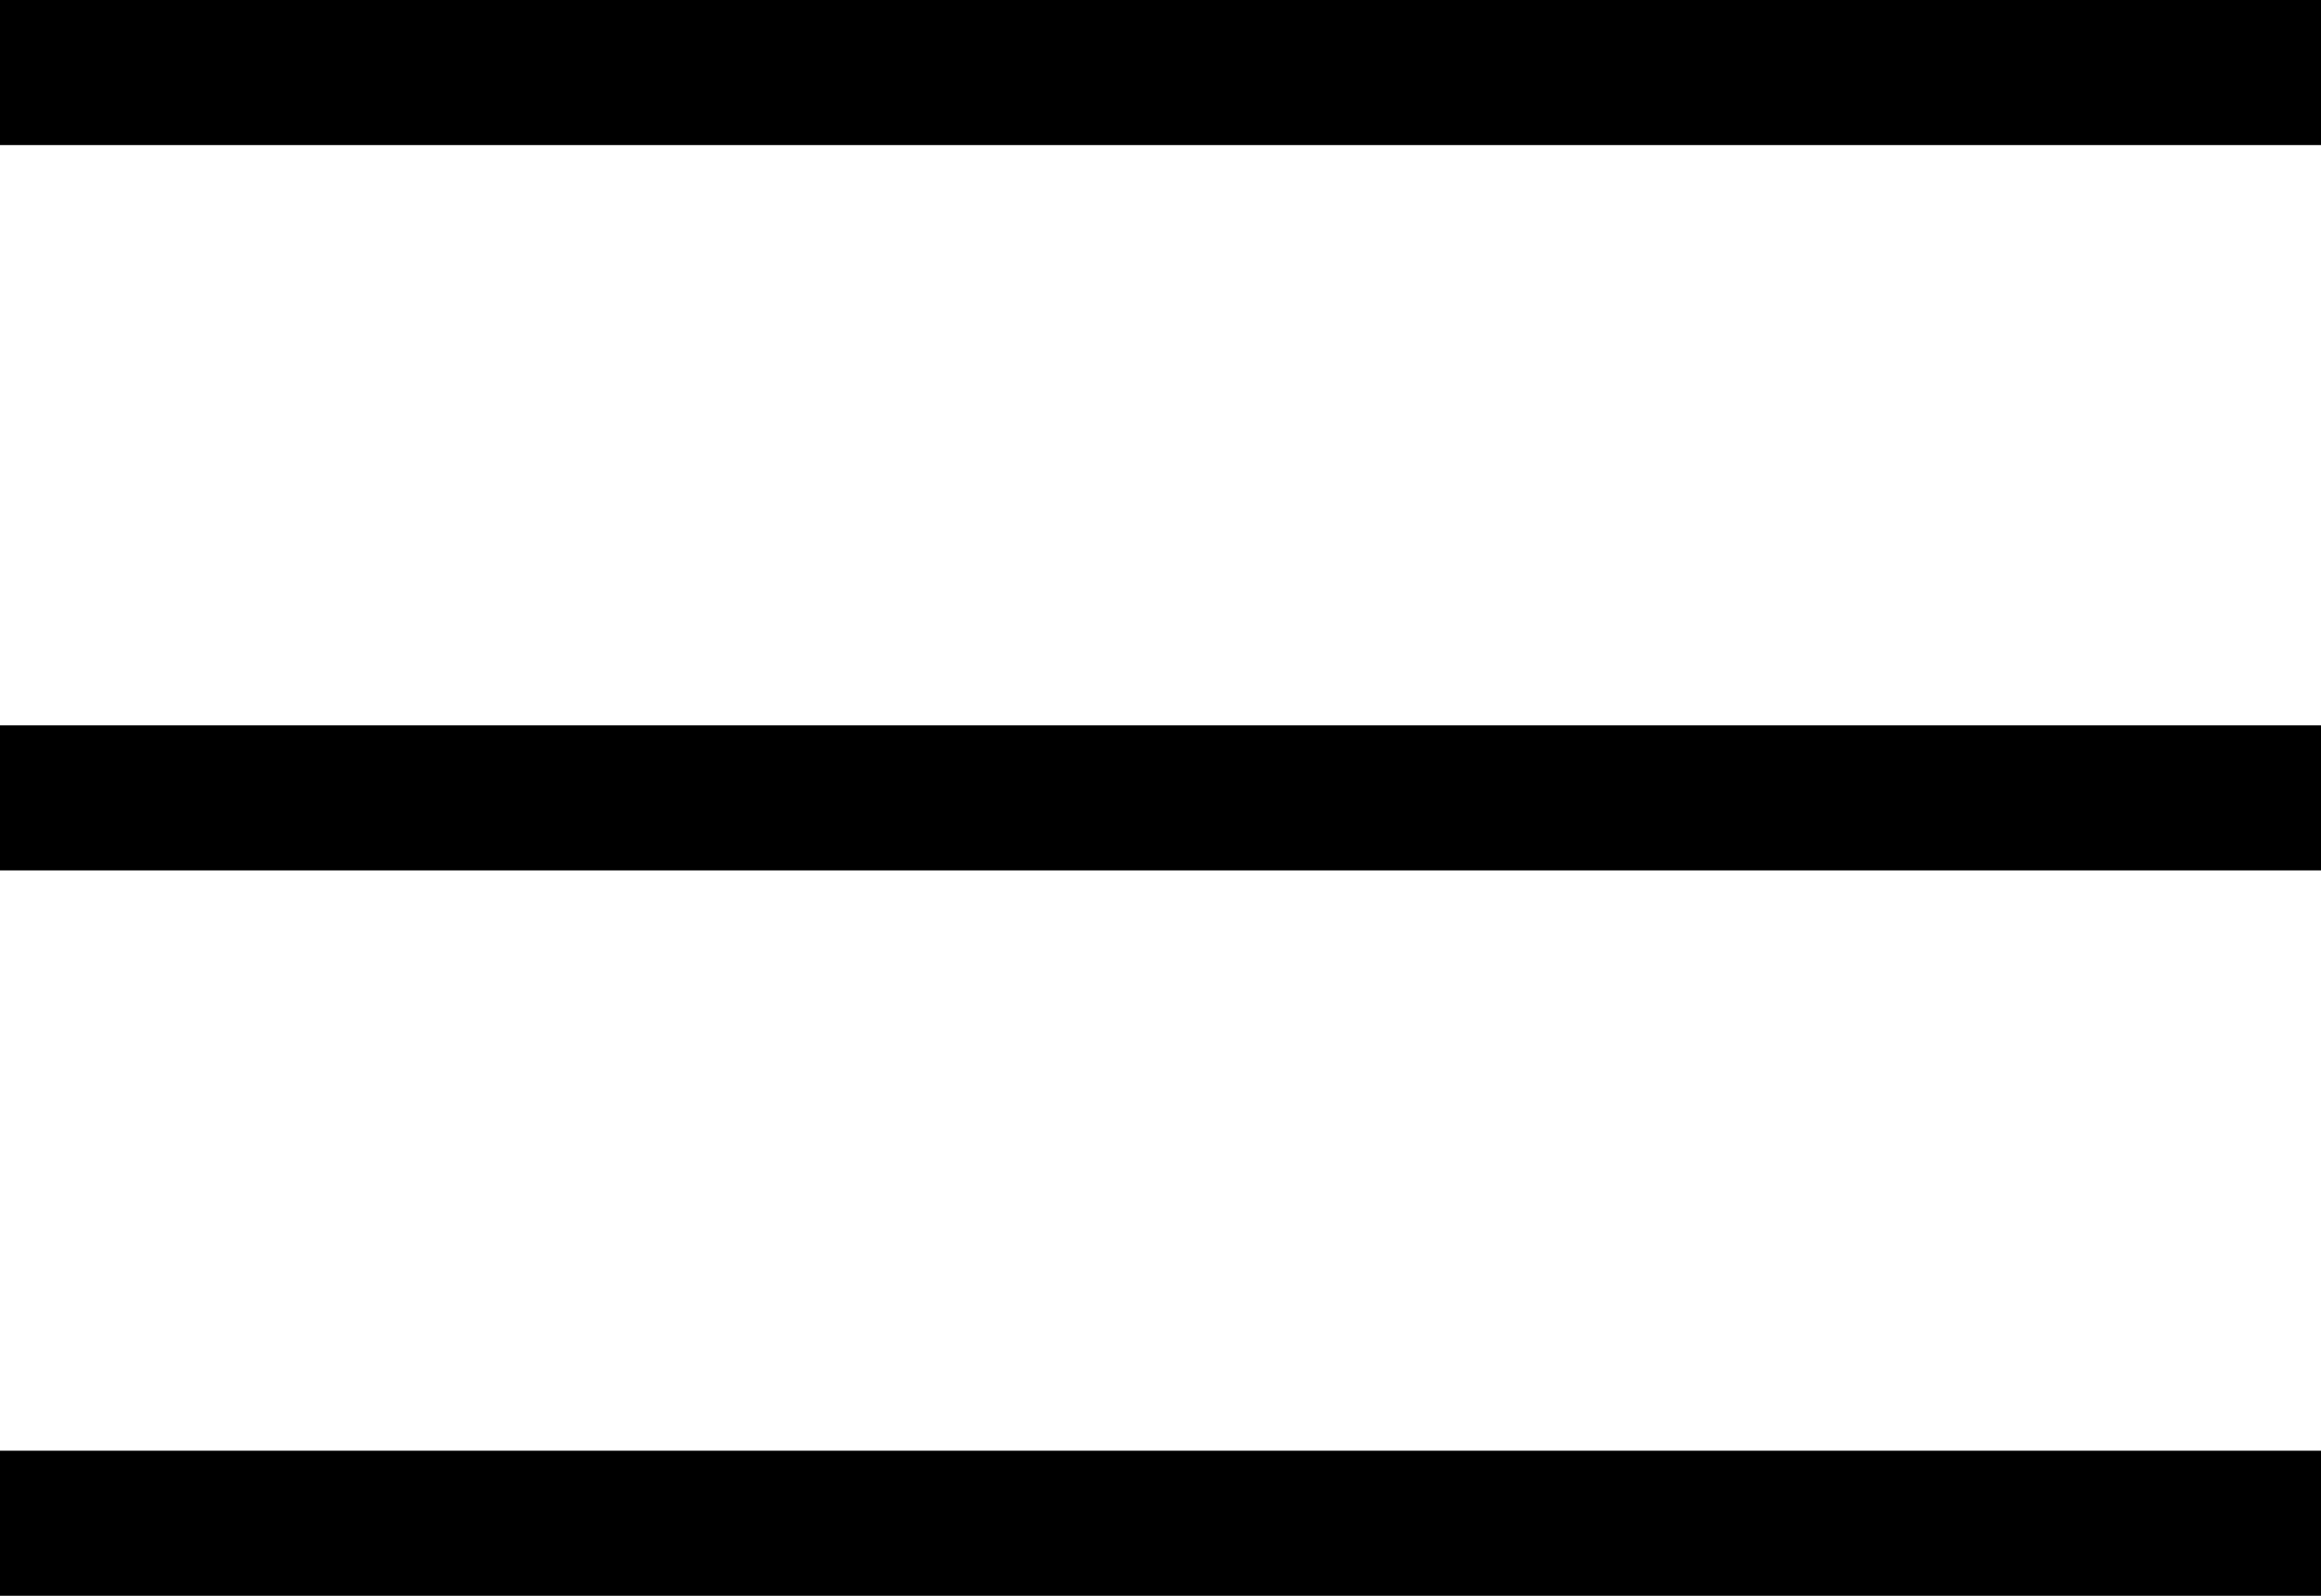
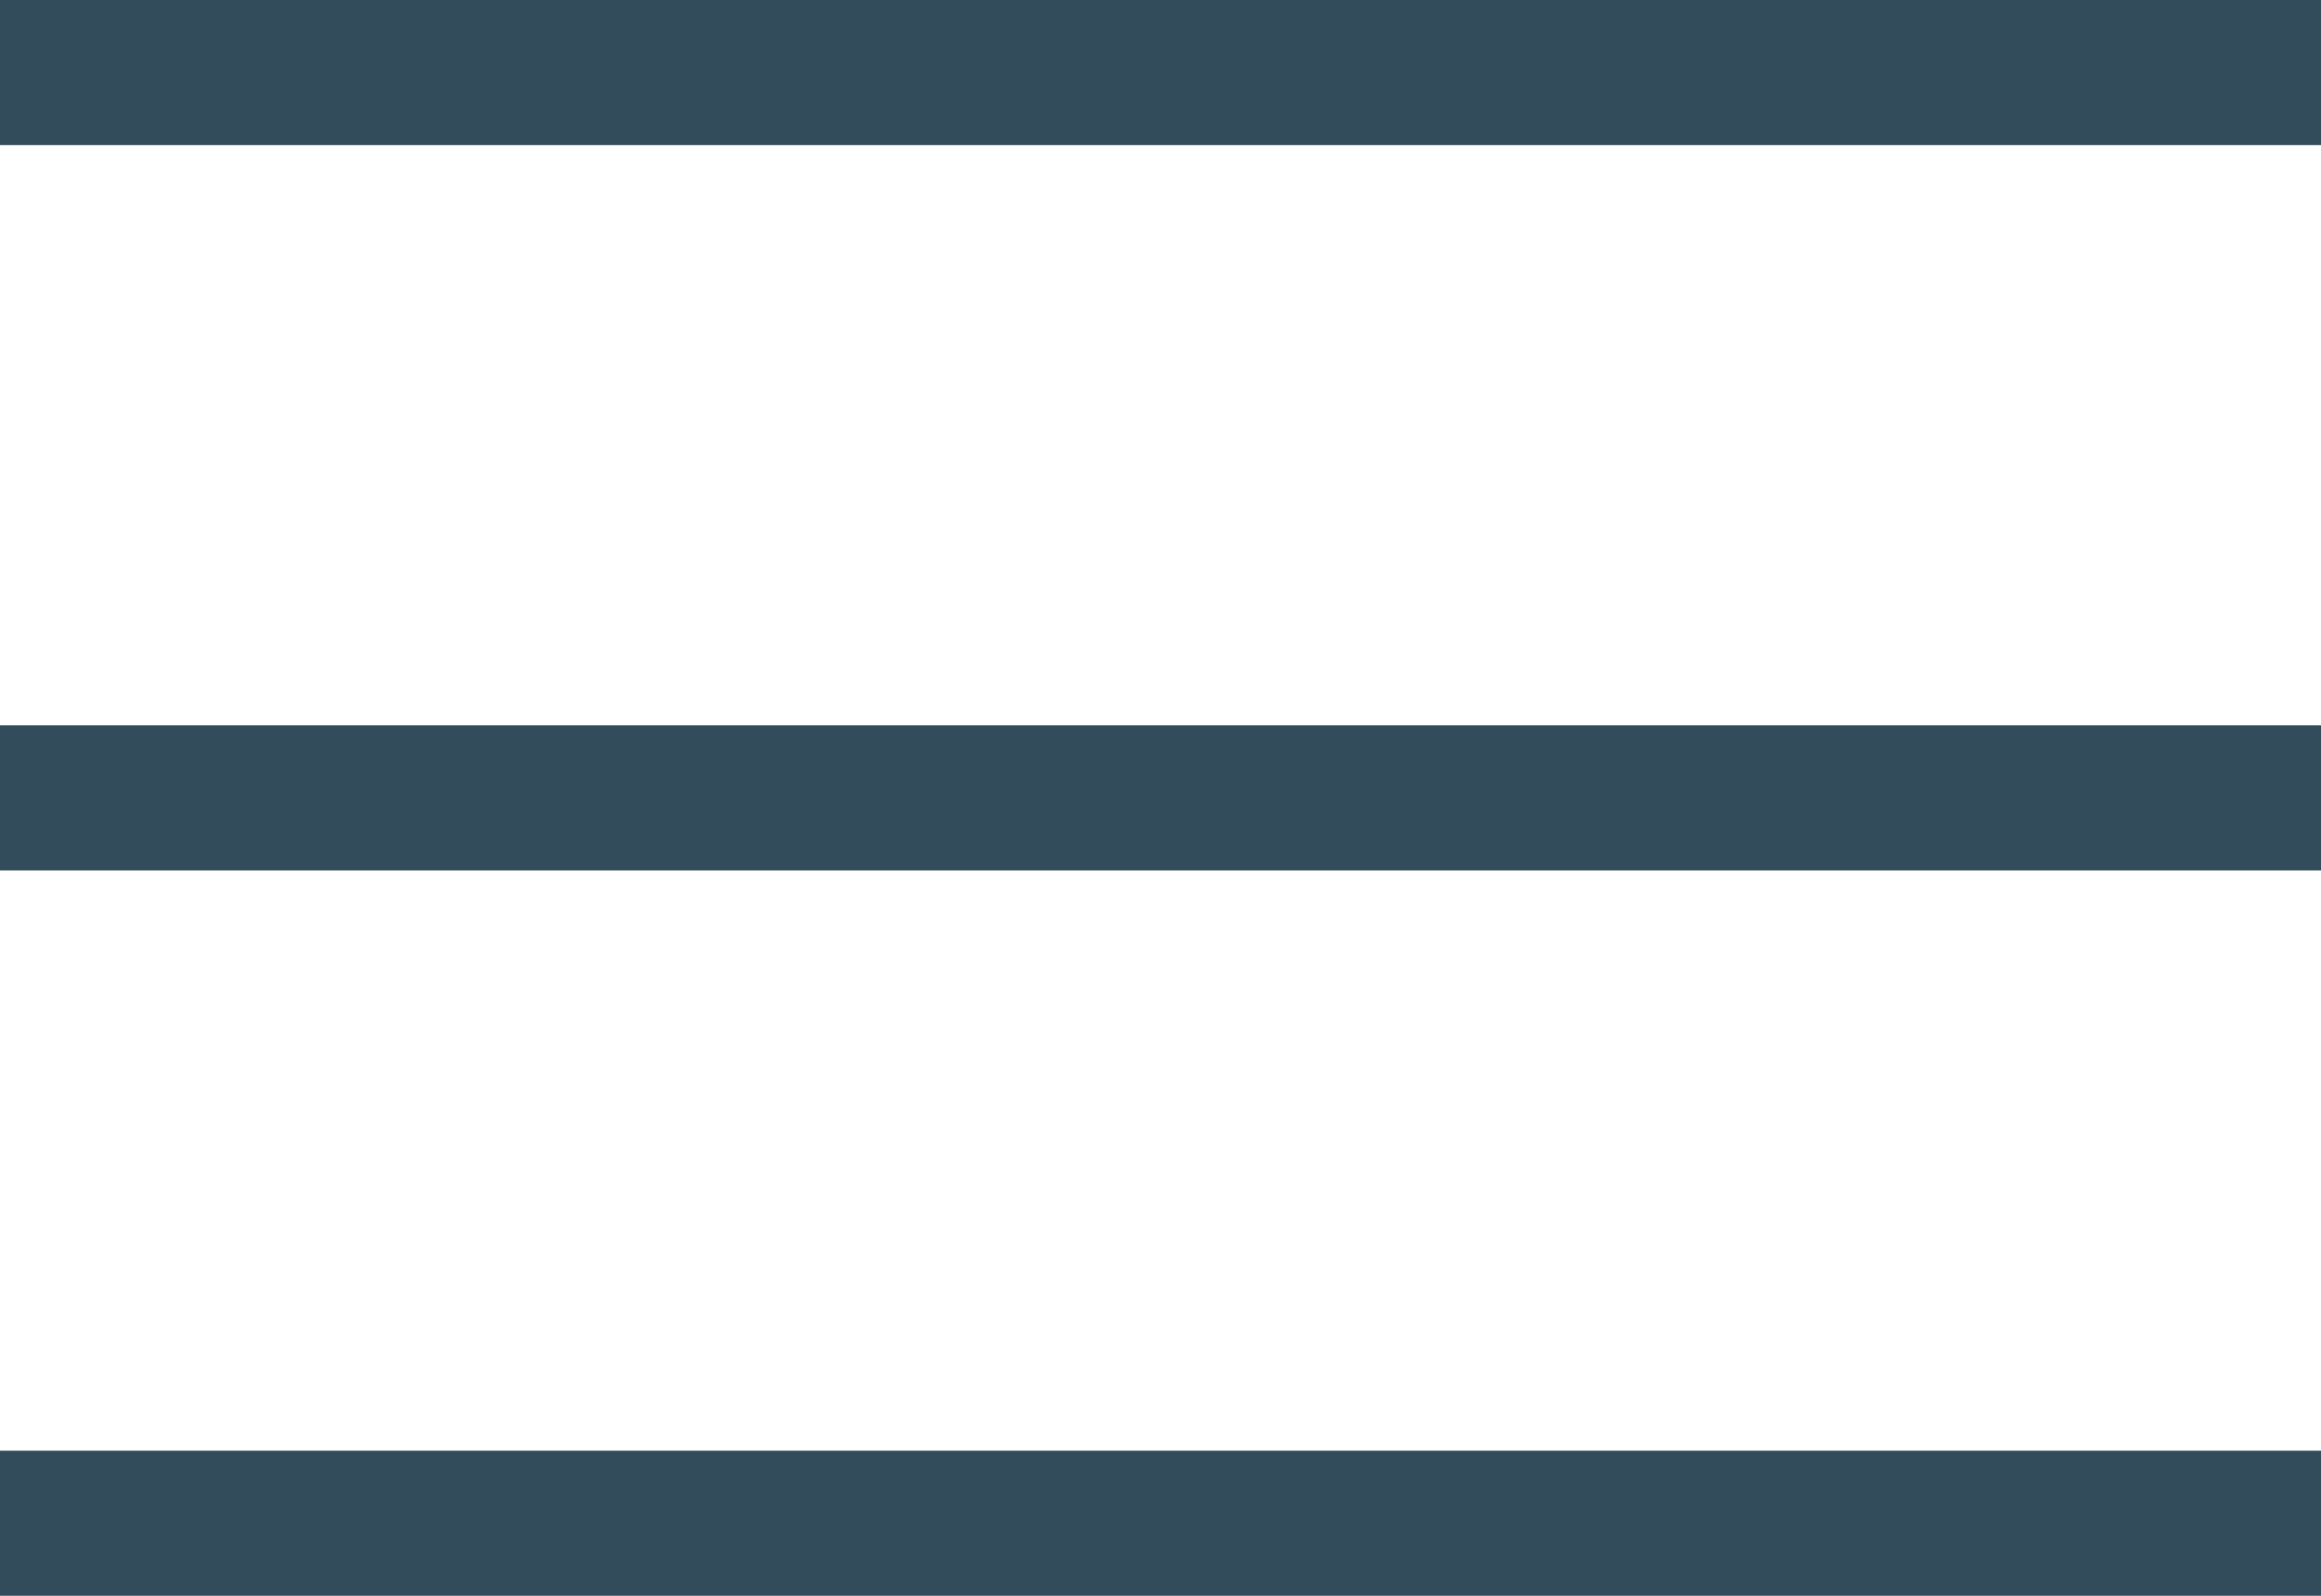
<svg xmlns="http://www.w3.org/2000/svg" width="16px" height="11px" viewBox="0 0 16 11" version="1.1">
  <defs />
  <g id="Page-1" stroke="none" stroke-width="1" fill="none" fill-rule="evenodd">
-     <g id="Group-2" fill="#000000">
-       <rect id="Rectangle" x="0" y="0" width="16" height="1" />
-       <rect id="Rectangle-Copy" x="0" y="5" width="16" height="1" />
-       <rect id="Rectangle-Copy-2" x="0" y="10" width="16" height="1" />
+     <g id="Group" fill="#334C5B">
+       <polygon id="Shape" points="0 0 16 0 16 1 0 1" />
+       <polygon id="Shape" points="0 5 16 5 16 6 0 6" />
+       <polygon id="Shape" points="0 10 16 10 16 11 0 11" />
    </g>
  </g>
</svg>
